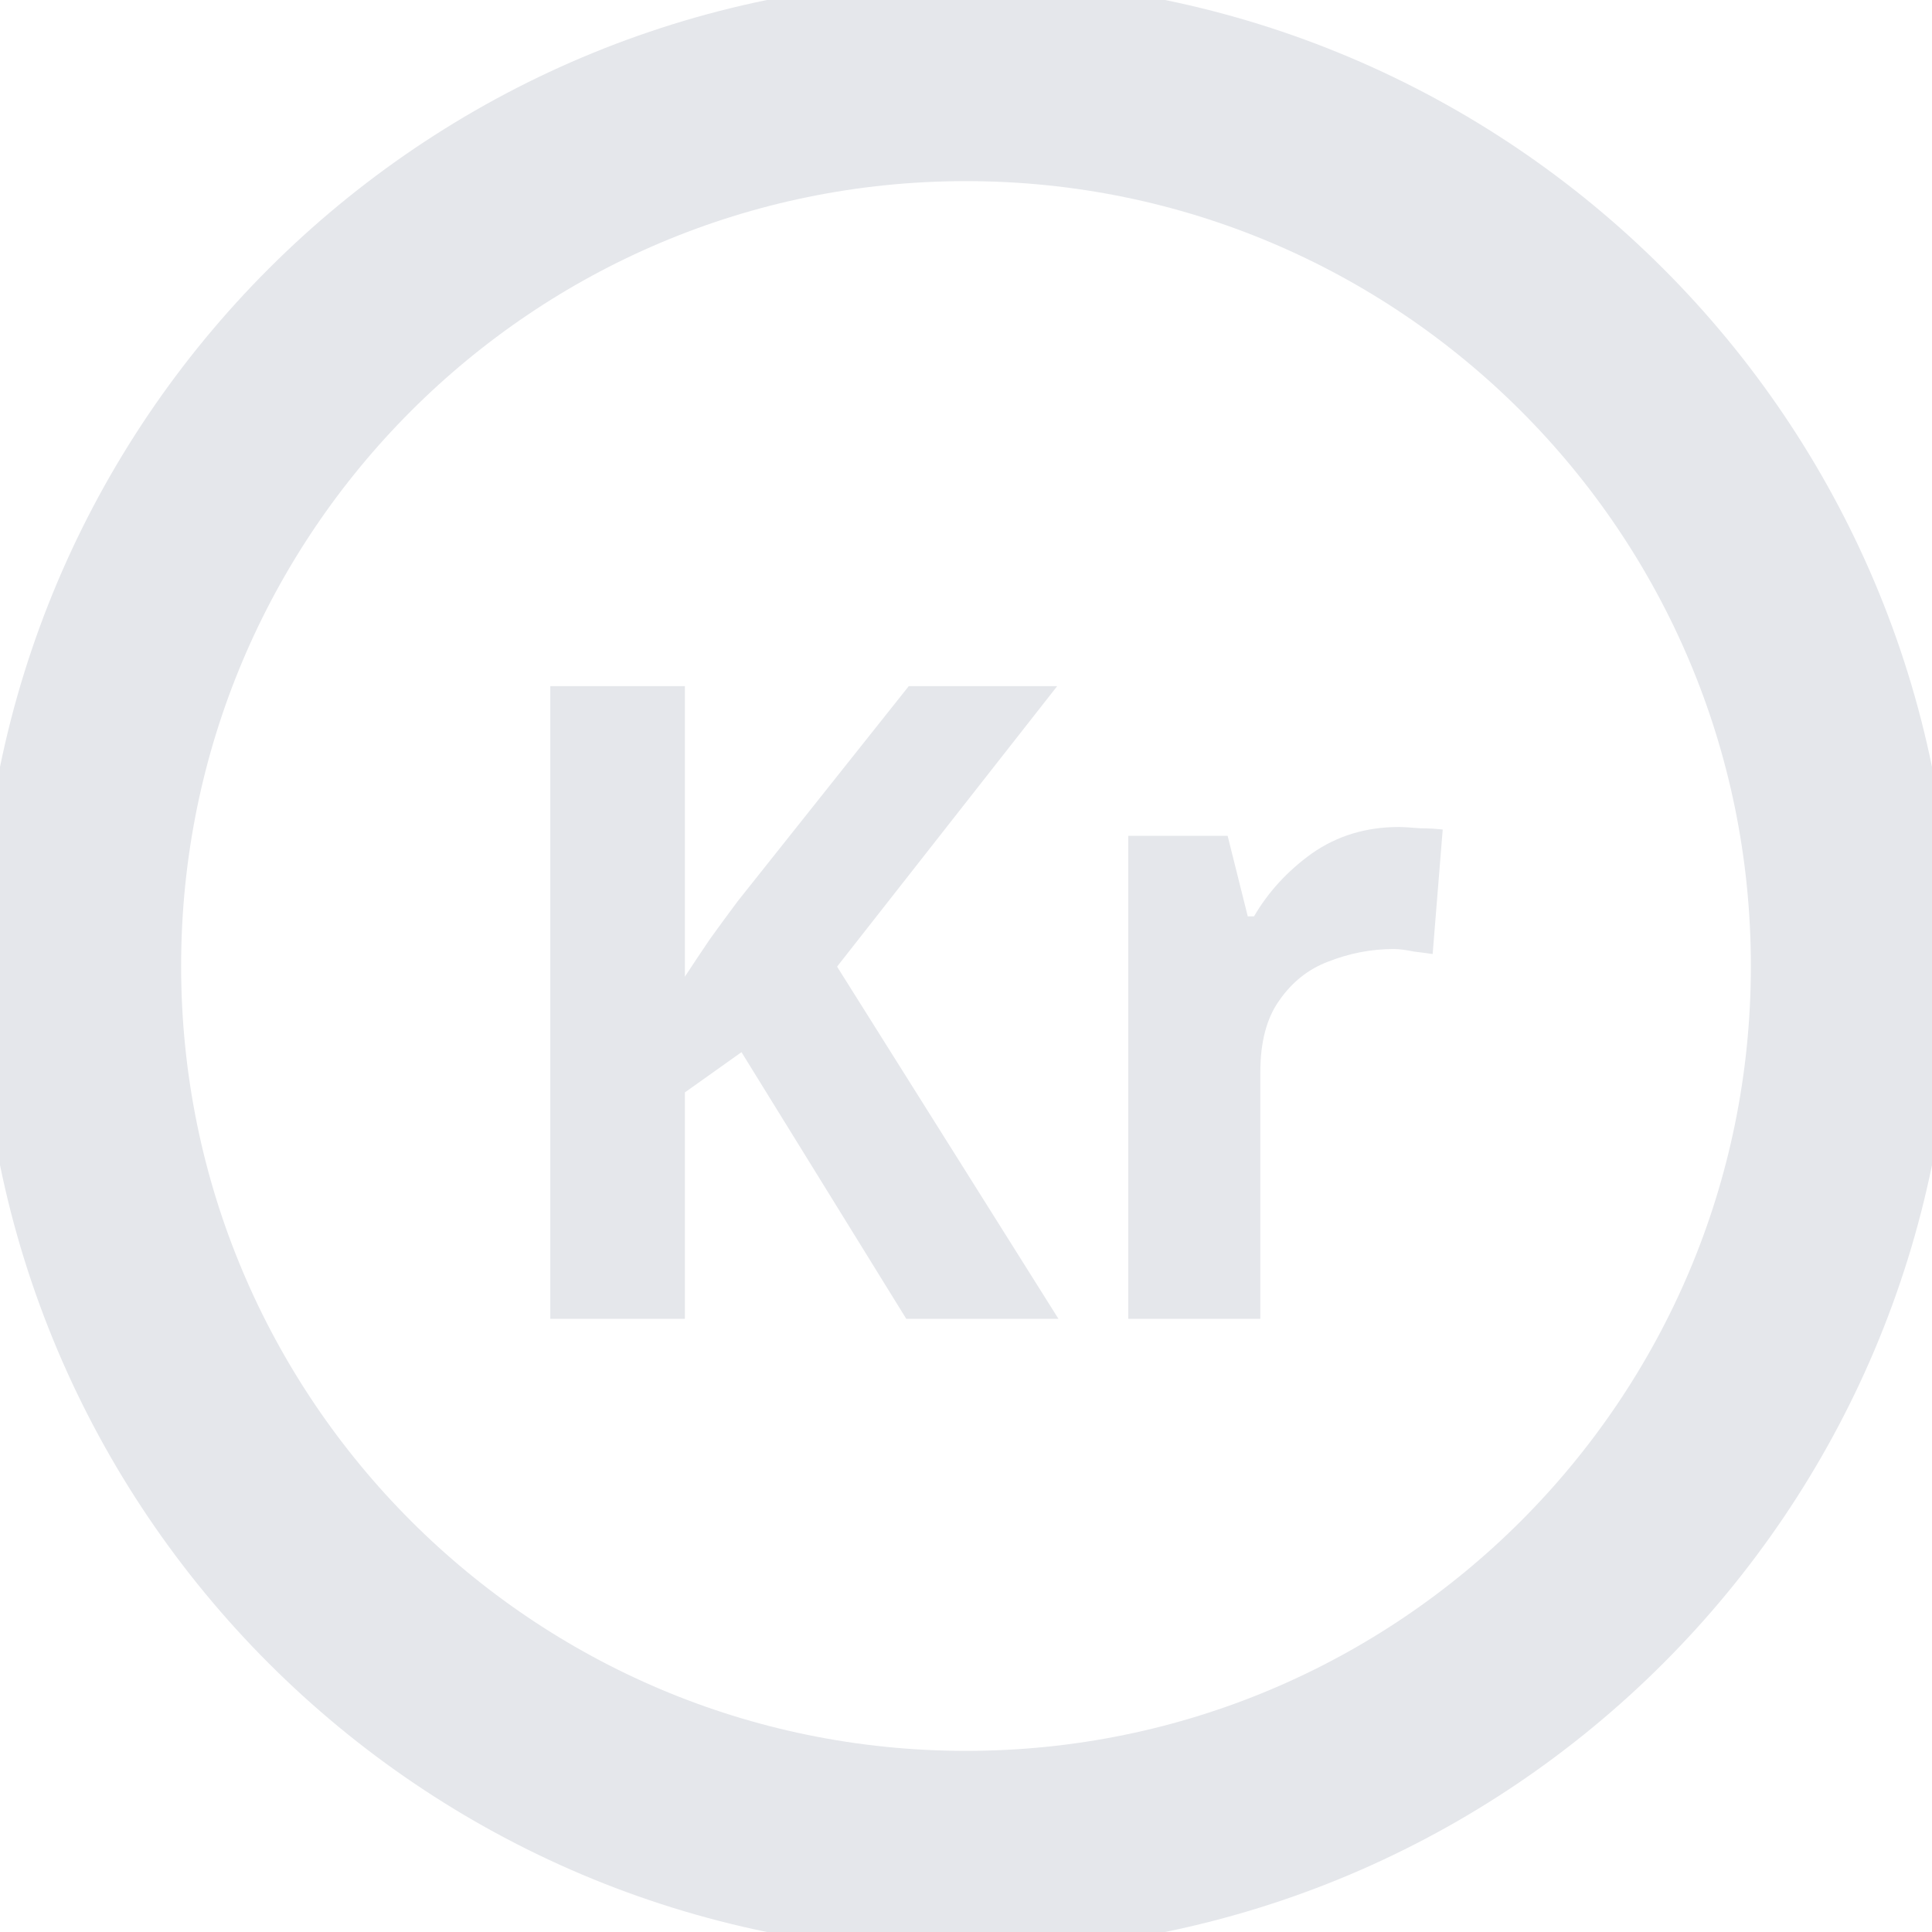
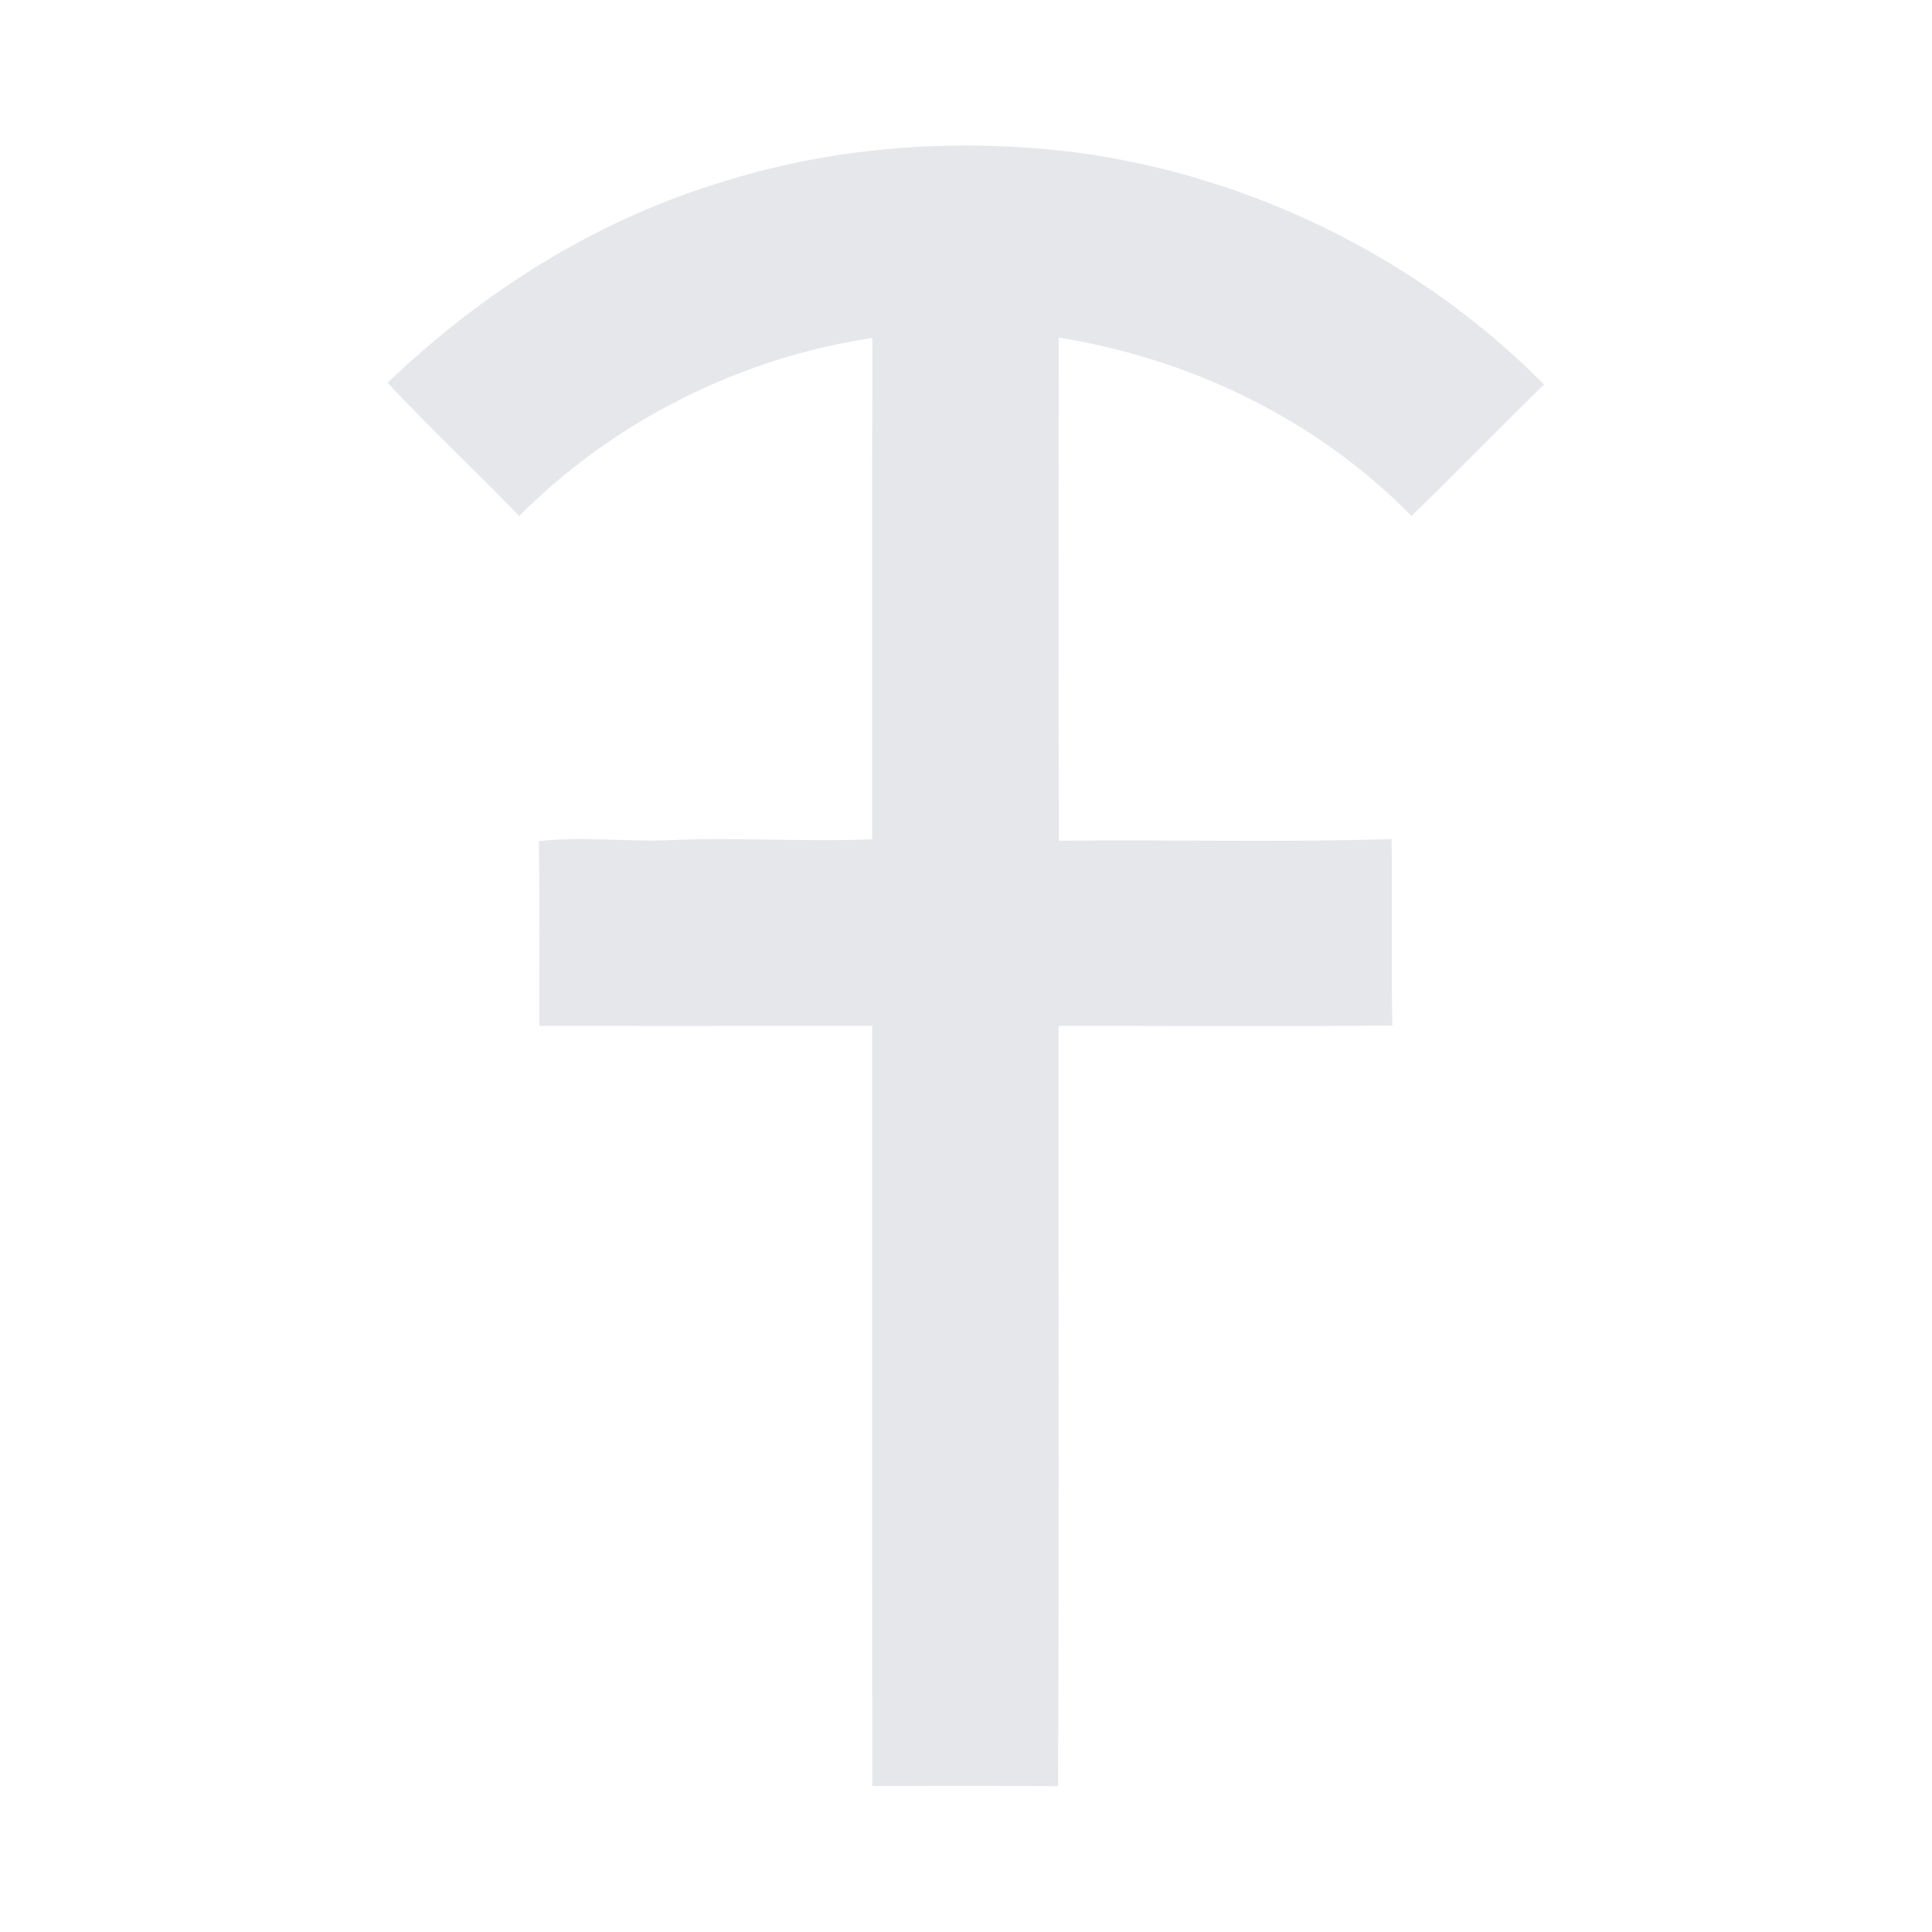
<svg xmlns="http://www.w3.org/2000/svg" viewBox="0 0 24 24" width="100" height="100" fill="none">
-   <circle cx="12" cy="12" r="11" style="fill: none; stroke: #e5e7eb; stroke-width: 2.5px" />
-   <text x="12" y="12.5" text-anchor="middle" dominant-baseline="middle" style="fill: #e5e7eb; font-family: sans-serif; font-weight: 700; font-size: 11px">Kr</text>
+   <g transform="translate(-2.326,-2.326) scale(1.199)">
+     <g transform="translate(2.284,2.29) scale(0.072)">
+       <path d="M 97.98 21.69 C 114.67 16.23 132.57 14.91 149.96 17.06 C 175.30 20.42 199.40 32.31 217.41 50.46 C 210.98 56.70 204.78 63.16 198.33 69.38 C 184.80 55.57 166.59 46.74 147.56 43.72 C 147.56 67.86 147.51 91.99 147.58 116.12 C 163.54 115.93 179.51 116.40 195.47 115.87 C 195.60 124.81 195.39 133.76 195.58 142.70 C 179.57 142.87 163.55 142.73 147.54 142.76 C 147.50 179.23 147.64 215.70 147.47 252.17 C 138.56 252.10 129.65 252.14 120.74 252.14 C 120.71 215.68 120.73 179.22 120.73 142.75 C 104.76 142.77 88.79 142.76 72.82 142.76 C 72.79 133.90 72.90 125.04 72.76 116.18 C 78.84 115.47 84.95 116.26 91.04 116.06 C 100.93 115.57 110.83 116.32 120.73 115.90 C 120.74 91.85 120.71 67.80 120.75 43.76 C 101.65 46.65 83.58 55.70 69.93 69.39 C 63.69 62.93 57.13 56.78 50.99 50.22 C 64.33 37.43 80.29 27.24 97.98 21.69 Z" style="fill: #e5e7eb" />
+     </g>
+   </g>
</svg>
